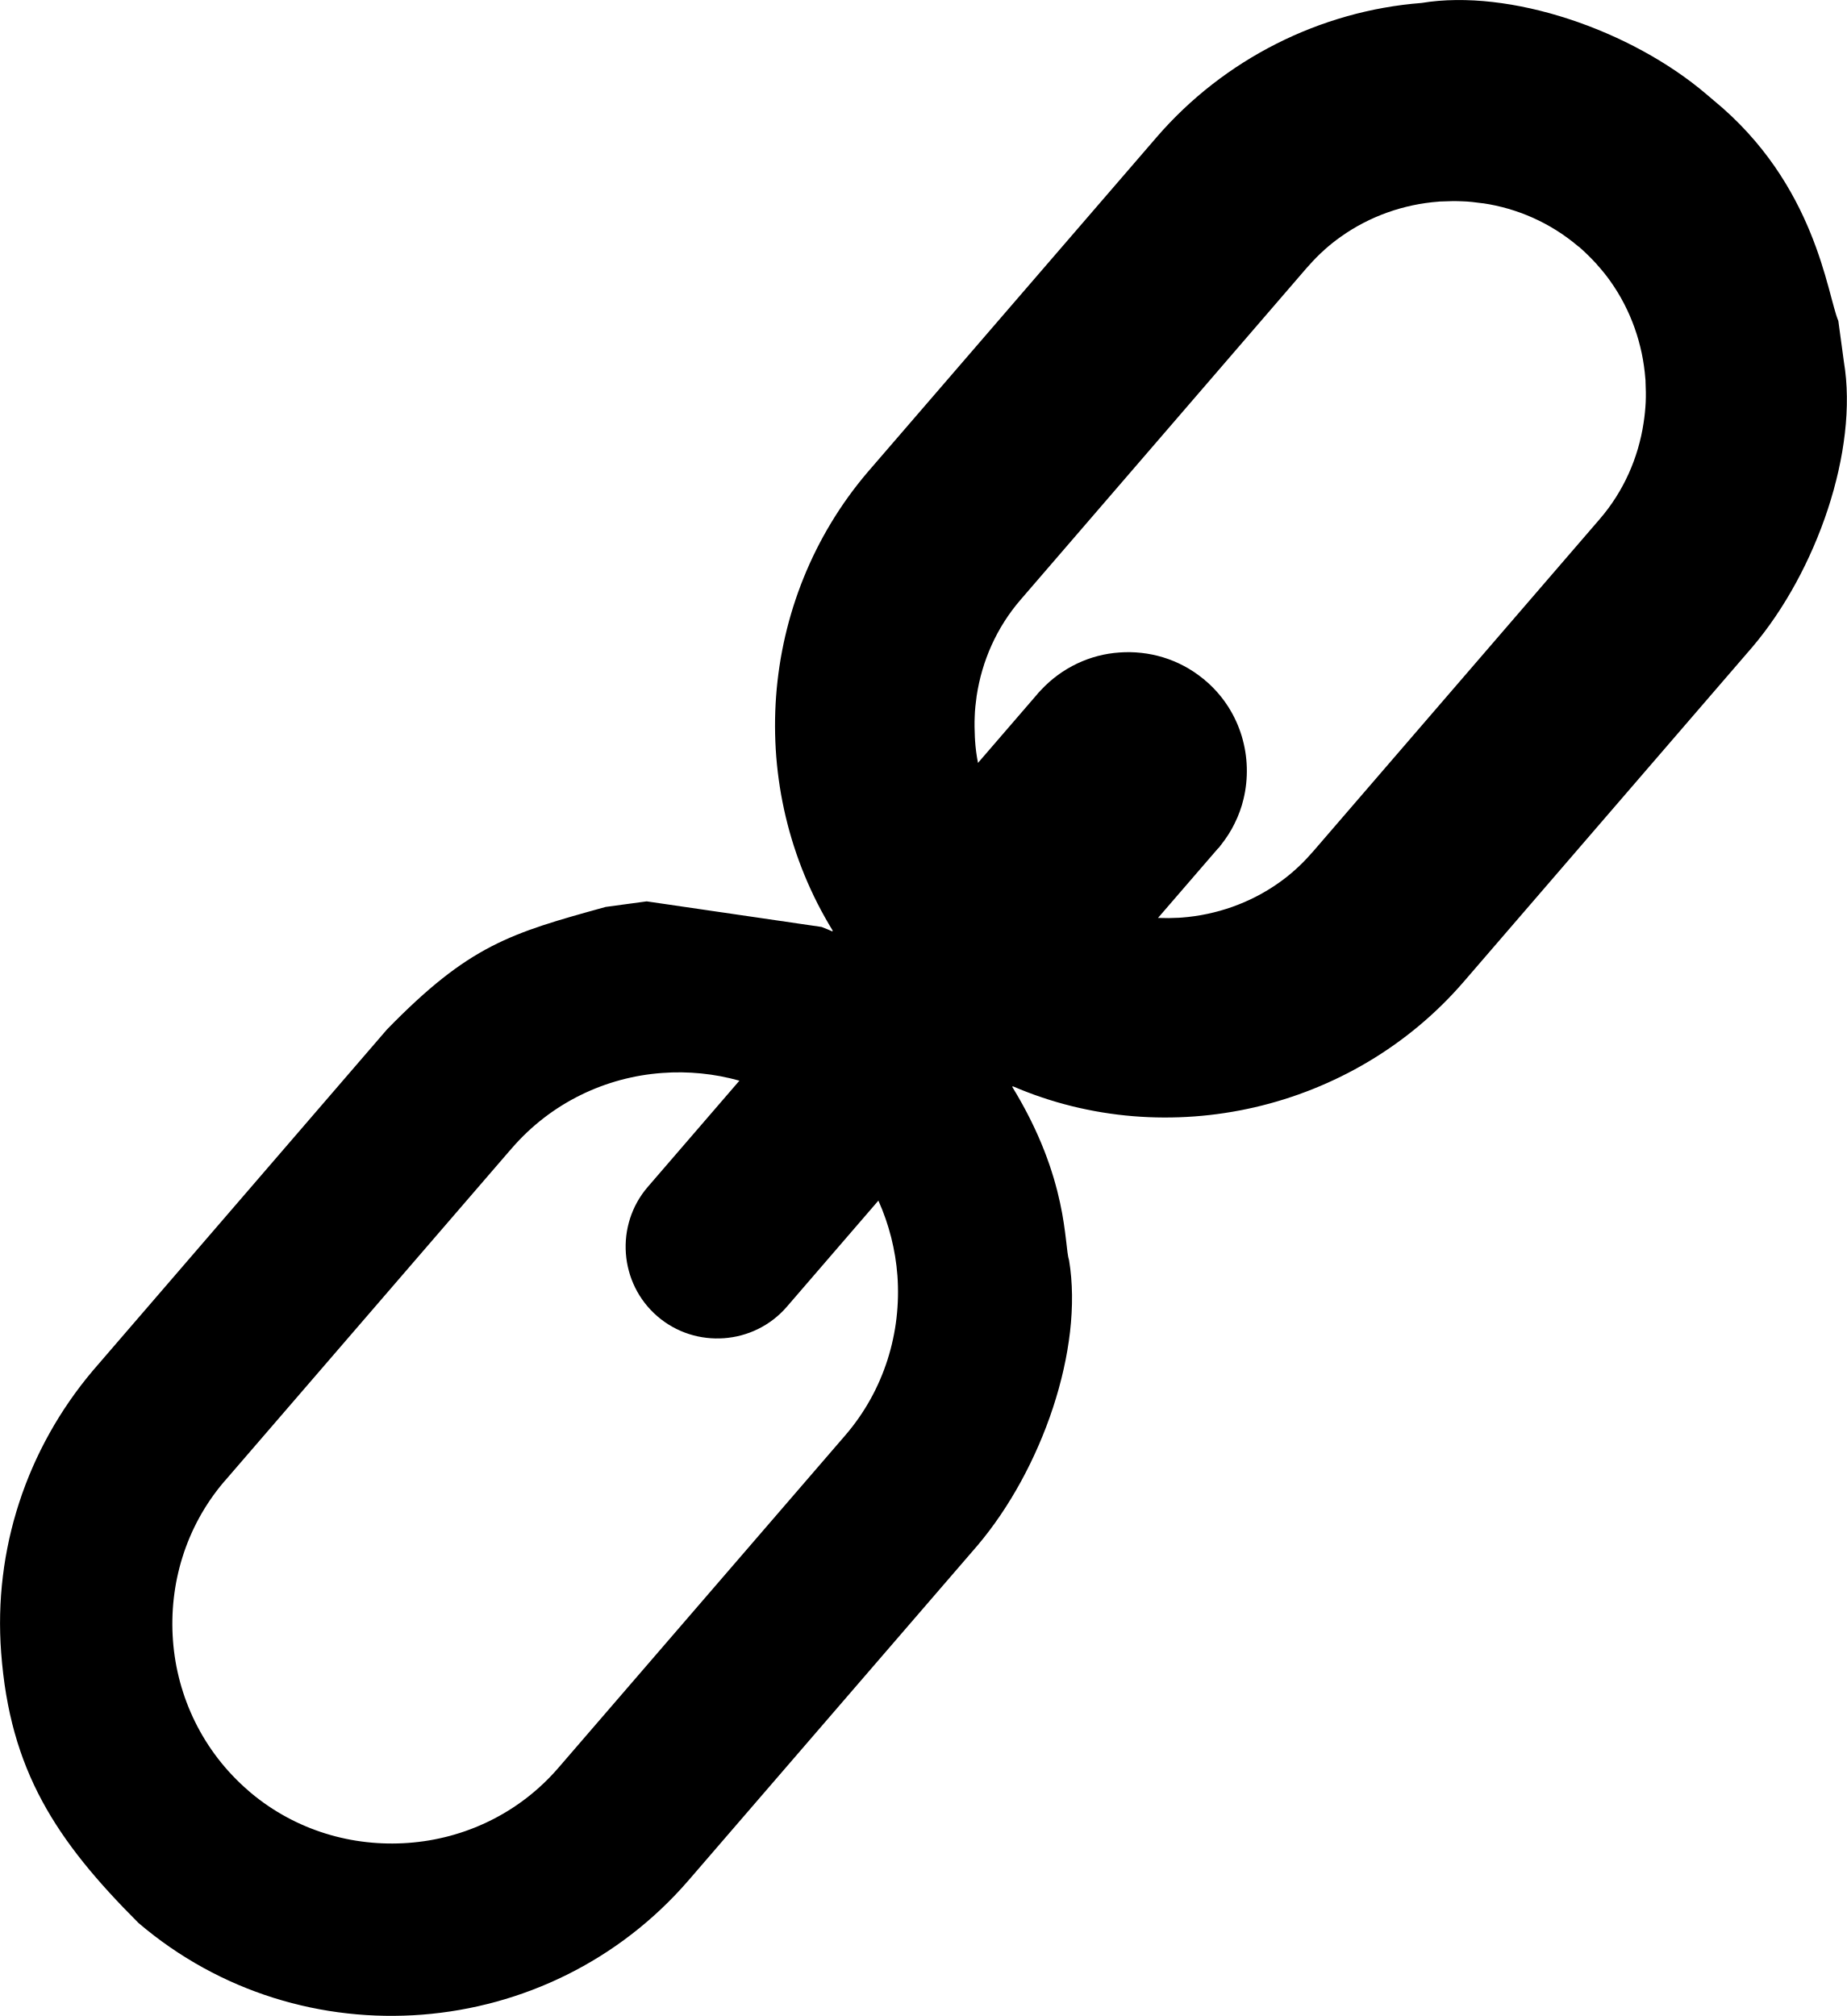
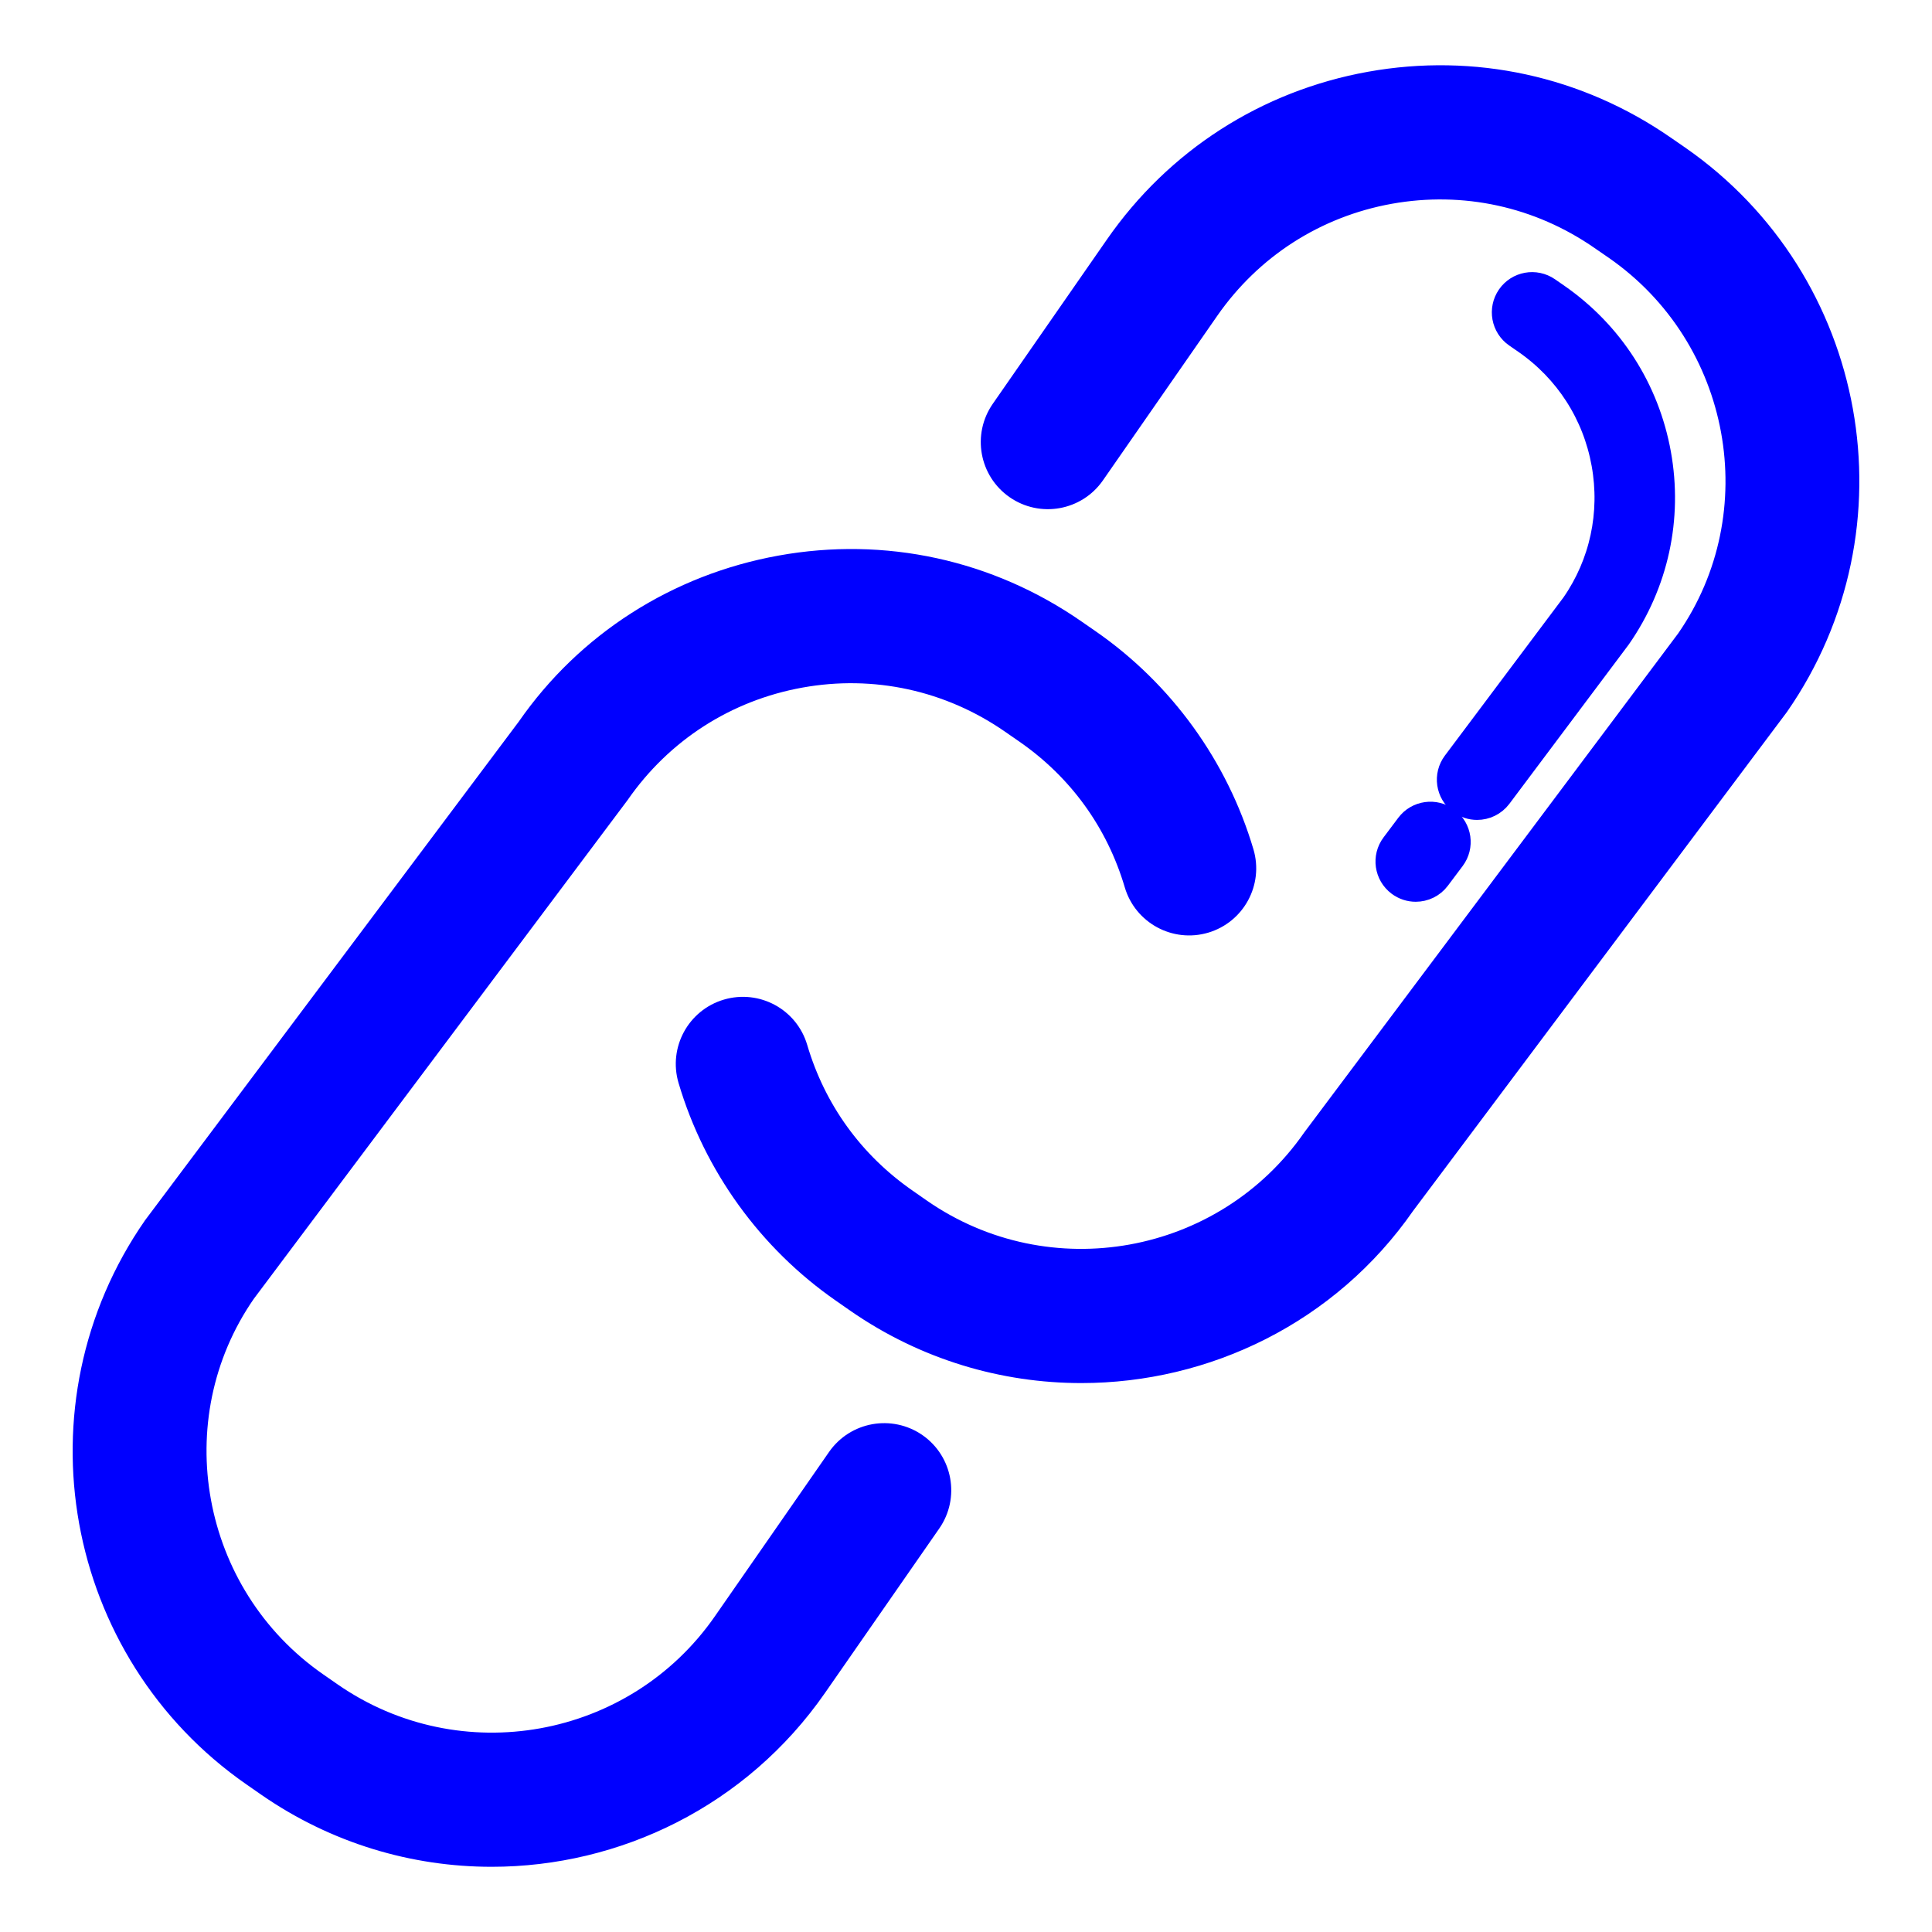
- <svg xmlns="http://www.w3.org/2000/svg" version="1.1" id="Layer_1" x="0px" y="0px" viewBox="0 0 112.55 122.88" style="enable-background:new 0 0 112.55 122.88" xml:space="preserve">
-   <style type="text/css">.st0{fill-rule:evenodd;clip-rule:evenodd;}</style>
-   <g>
-     <path class="st0" d="M104.41,6.1c6.26,5.13,6.93,11.83,7.62,13.46l0.34,2.5c0.9,5.39-1.65,12.75-5.58,17.38L89.2,59.84 c-6.76,7.84-18.04,10.44-27.48,6.37l-0.03,0.04c3.45,5.63,3.15,9.64,3.46,10.57c0.9,5.41-1.65,12.74-5.58,17.38L41.97,114.6 c-8.53,9.89-23.58,11.1-33.53,2.61c-5.04-5.04-7.84-9.31-8.37-16.49c-0.47-6.24,1.53-12.37,5.59-17.18l17.92-20.79 c5.01-5.14,7.5-5.86,13.33-7.47l2.5-0.34l10.66,1.56c0.22,0.08,0.44,0.18,0.65,0.27l0.03-0.04c-5.35-8.71-4.57-20.11,2.14-27.97 L70.48,8.37c4.11-4.77,9.99-7.71,16.15-8.19c5.37-0.89,12.77,1.64,17.38,5.58L104.41,6.1L104.41,6.1z M74.23,51.71l-3.66,4.24 l0.64,0.01l0.02,0l0.6-0.02l0.01,0l0.14-0.01l0.02,0c2.11-0.16,4.19-0.88,5.96-2.14c0.34-0.24,0.68-0.51,1.02-0.82l0,0l0,0 c0.3-0.27,0.62-0.59,0.93-0.95l0,0l0.12-0.13l17.45-20.24c1.47-1.7,2.36-3.75,2.68-5.86c0.07-0.44,0.11-0.87,0.13-1.26 c0.02-0.41,0.01-0.85-0.01-1.28l0-0.05l-0.01-0.11c-0.16-2.11-0.88-4.19-2.14-5.96c-0.24-0.34-0.51-0.67-0.78-0.97l-0.03-0.04 c-0.29-0.32-0.61-0.64-0.94-0.94l0,0l-0.06-0.05l-0.05-0.05L96.16,15c-1.69-1.43-3.7-2.3-5.78-2.61l-0.03,0 c-0.43-0.06-0.85-0.11-1.24-0.12c-0.41-0.02-0.84-0.01-1.27,0.01l-0.07,0l-0.1,0.01c-2.11,0.16-4.19,0.88-5.96,2.14 c-0.34,0.24-0.68,0.51-0.98,0.78l-0.03,0.03c-0.33,0.29-0.64,0.61-0.94,0.95l0,0l-0.12,0.13L62.2,36.55 c-1.47,1.7-2.36,3.75-2.68,5.86h0c-0.06,0.43-0.11,0.86-0.12,1.26c-0.02,0.41-0.01,0.85,0.01,1.28l0.01,0.15l0,0.01v0.02 c0.03,0.46,0.09,0.91,0.18,1.37l3.58-4.15l0.1-0.12l0.13-0.14l0,0l0.02-0.02c1.29-1.39,3.02-2.18,4.79-2.3 c1.78-0.13,3.62,0.39,5.1,1.6l0,0l0.02,0.01l0.09,0.08l0.02,0.02l0.02,0.02l0.01,0.01l0.02,0.01l0.07,0.06l0,0l0,0 c2.06,1.83,2.82,4.6,2.21,7.13c-0.12,0.5-0.3,1-0.54,1.48c-0.22,0.46-0.51,0.9-0.83,1.31l-0.02,0.02l-0.03,0.04l0,0l-0.01,0.02 l-0.1,0.12l0,0L74.23,51.71L74.23,51.71z M40.06,80.23L40.06,80.23c2.33,2.01,5.88,1.75,7.89-0.58l5.58-6.47 c0.65,1.45,1.04,3,1.16,4.57c0.25,3.44-0.79,6.97-3.19,9.75l-17.46,20.24c-2.4,2.79-5.73,4.34-9.16,4.59 c-3.38,0.25-6.84-0.75-9.59-3.05l-0.16-0.14c-2.78-2.4-4.34-5.73-4.59-9.16c-0.25-3.4,0.76-6.89,3.1-9.65l0.09-0.1l17.25-20l0,0 l0,0l0.21-0.24c2.4-2.78,5.73-4.34,9.16-4.59c1.58-0.12,3.18,0.04,4.71,0.47l-5.58,6.47C37.47,74.67,37.73,78.22,40.06,80.23 L40.06,80.23z" />
+ <svg xmlns="http://www.w3.org/2000/svg" fill="#0000FF" version="1.1" id="Layer_1" width="800px" height="800px" viewBox="0 0 72 72" enable-background="new 0 0 72 72" xml:space="preserve" stroke="#0000FF">
+   <g id="SVGRepo_bgCarrier" stroke-width="0" />
+   <g id="SVGRepo_tracerCarrier" stroke-linecap="round" stroke-linejoin="round" />
+   <g id="SVGRepo_iconCarrier">
+     <g>
+       <g>
+         <path d="M18.321,69.07c-2.874,0-5.775-0.845-8.31-2.604l-0.534-0.371c-6.614-4.593-8.259-13.712-3.666-20.326l13.931-18.588 c2.183-3.146,5.522-5.292,9.361-5.984c3.839-0.694,7.717,0.152,10.921,2.377l0.534,0.37c2.72,1.888,4.735,4.676,5.675,7.85 c0.313,1.059-0.291,2.172-1.351,2.485c-1.058,0.311-2.171-0.29-2.485-1.351c-0.691-2.337-2.116-4.308-4.119-5.698l-0.534-0.37 c-2.328-1.617-5.146-2.231-7.931-1.727c-2.787,0.503-5.212,2.061-6.828,4.388L9.055,48.108 c-3.293,4.744-2.099,11.365,2.704,14.701l0.534,0.371c4.801,3.334,11.423,2.142,14.759-2.66l4.256-6.126 c0.631-0.905,1.875-1.129,2.784-0.501c0.906,0.631,1.131,1.877,0.501,2.784l-4.256,6.125C27.504,66.882,22.948,69.07,18.321,69.07 z" />
+       </g>
+       <g>
+         <path d="M40.297,51.043c-2.877,0-5.784-0.844-8.323-2.606l-0.538-0.375c-2.718-1.888-4.731-4.674-5.669-7.845 c-0.313-1.06,0.292-2.172,1.351-2.485c1.063-0.313,2.173,0.291,2.485,1.351c0.69,2.335,2.114,4.305,4.117,5.696l0.538,0.375 c4.799,3.332,11.421,2.138,14.757-2.664l13.93-18.59c3.294-4.744,2.1-11.365-2.703-14.701l-0.53-0.365 c-2.332-1.621-5.147-2.232-7.936-1.731c-2.787,0.503-5.212,2.061-6.828,4.388l-4.255,6.125c-0.63,0.908-1.876,1.132-2.783,0.502 s-1.132-1.876-0.502-2.783l4.255-6.125c2.225-3.205,5.564-5.351,9.404-6.043c3.838-0.691,7.718,0.153,10.922,2.379l0.529,0.365 c6.62,4.598,8.264,13.717,3.67,20.33l-13.93,18.59C49.453,48.868,44.914,51.043,40.297,51.043z" />
+       </g>
+       <g>
+         <path d="M52.76,33.106c-0.209,0-0.419-0.065-0.599-0.2c-0.442-0.331-0.532-0.958-0.2-1.399l0.548-0.73 c0.331-0.442,0.959-0.53,1.399-0.2c0.442,0.331,0.532,0.958,0.2,1.399l-0.548,0.73C53.364,32.969,53.064,33.106,52.76,33.106z" />
+       </g>
+       <g>
+         <path d="M55.047,30.056c-0.209,0-0.419-0.065-0.599-0.2c-0.442-0.331-0.532-0.958-0.2-1.399l4.426-5.904 c1.061-1.528,1.471-3.414,1.134-5.28c-0.337-1.867-1.38-3.491-2.938-4.572l-0.343-0.237c-0.454-0.315-0.567-0.938-0.253-1.392 c0.313-0.454,0.936-0.568,1.392-0.253l0.344,0.238c1.997,1.387,3.334,3.468,3.766,5.86s-0.094,4.81-1.48,6.806l-4.447,5.934 C55.651,29.918,55.352,30.056,55.047,30.056z" />
+       </g>
+     </g>
  </g>
</svg>
